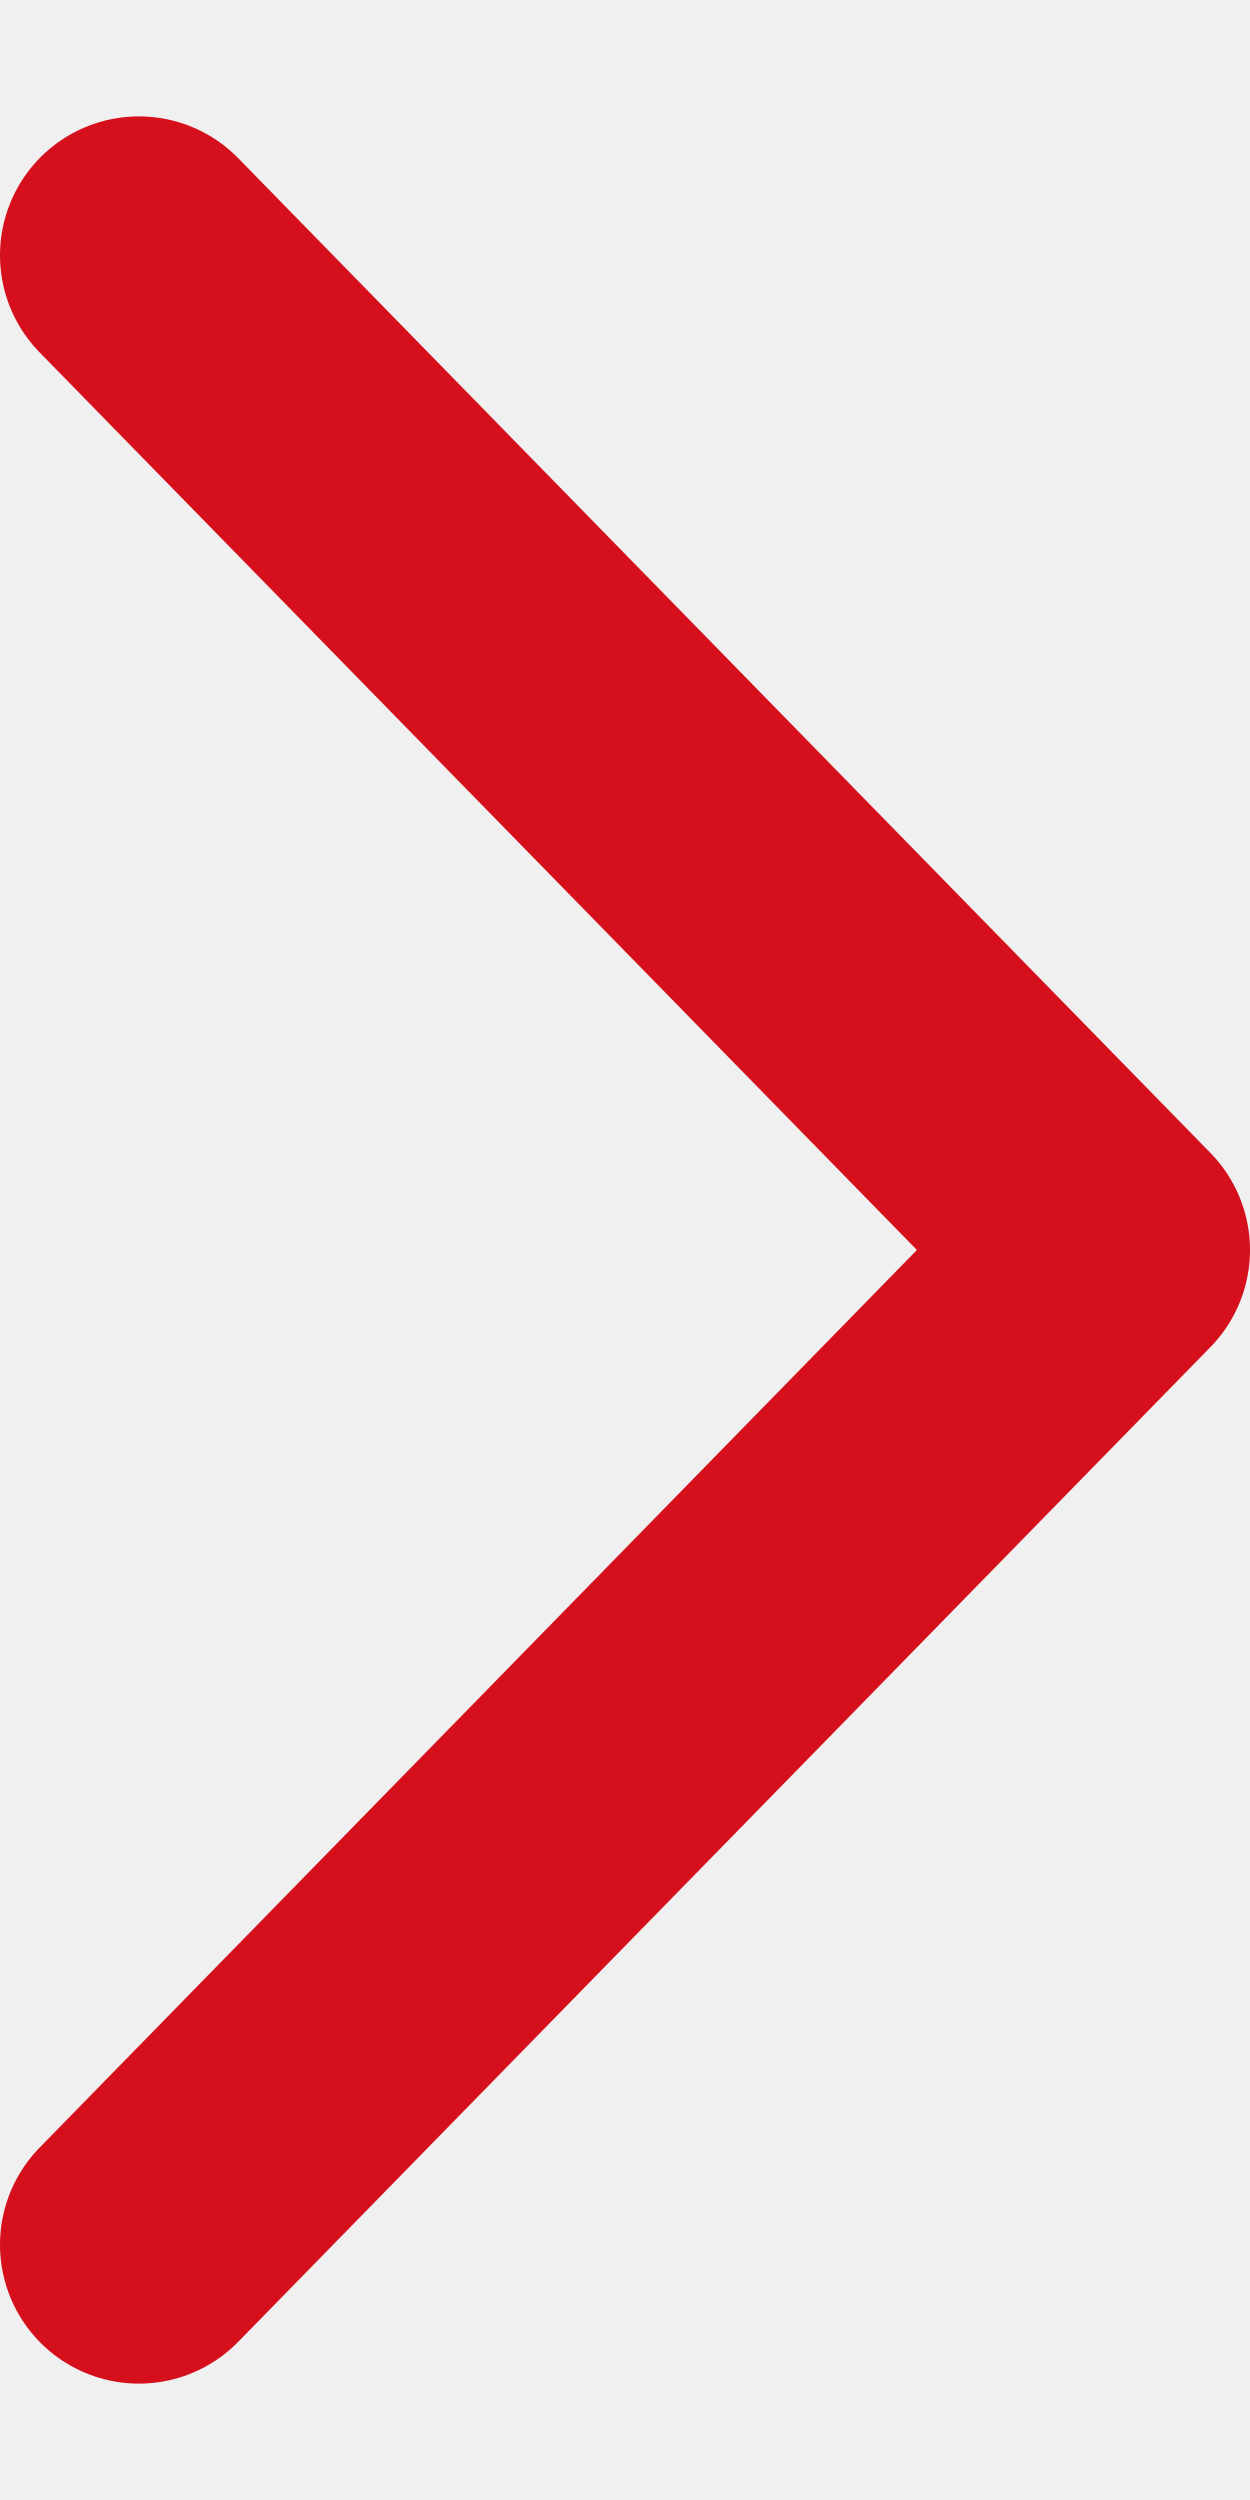
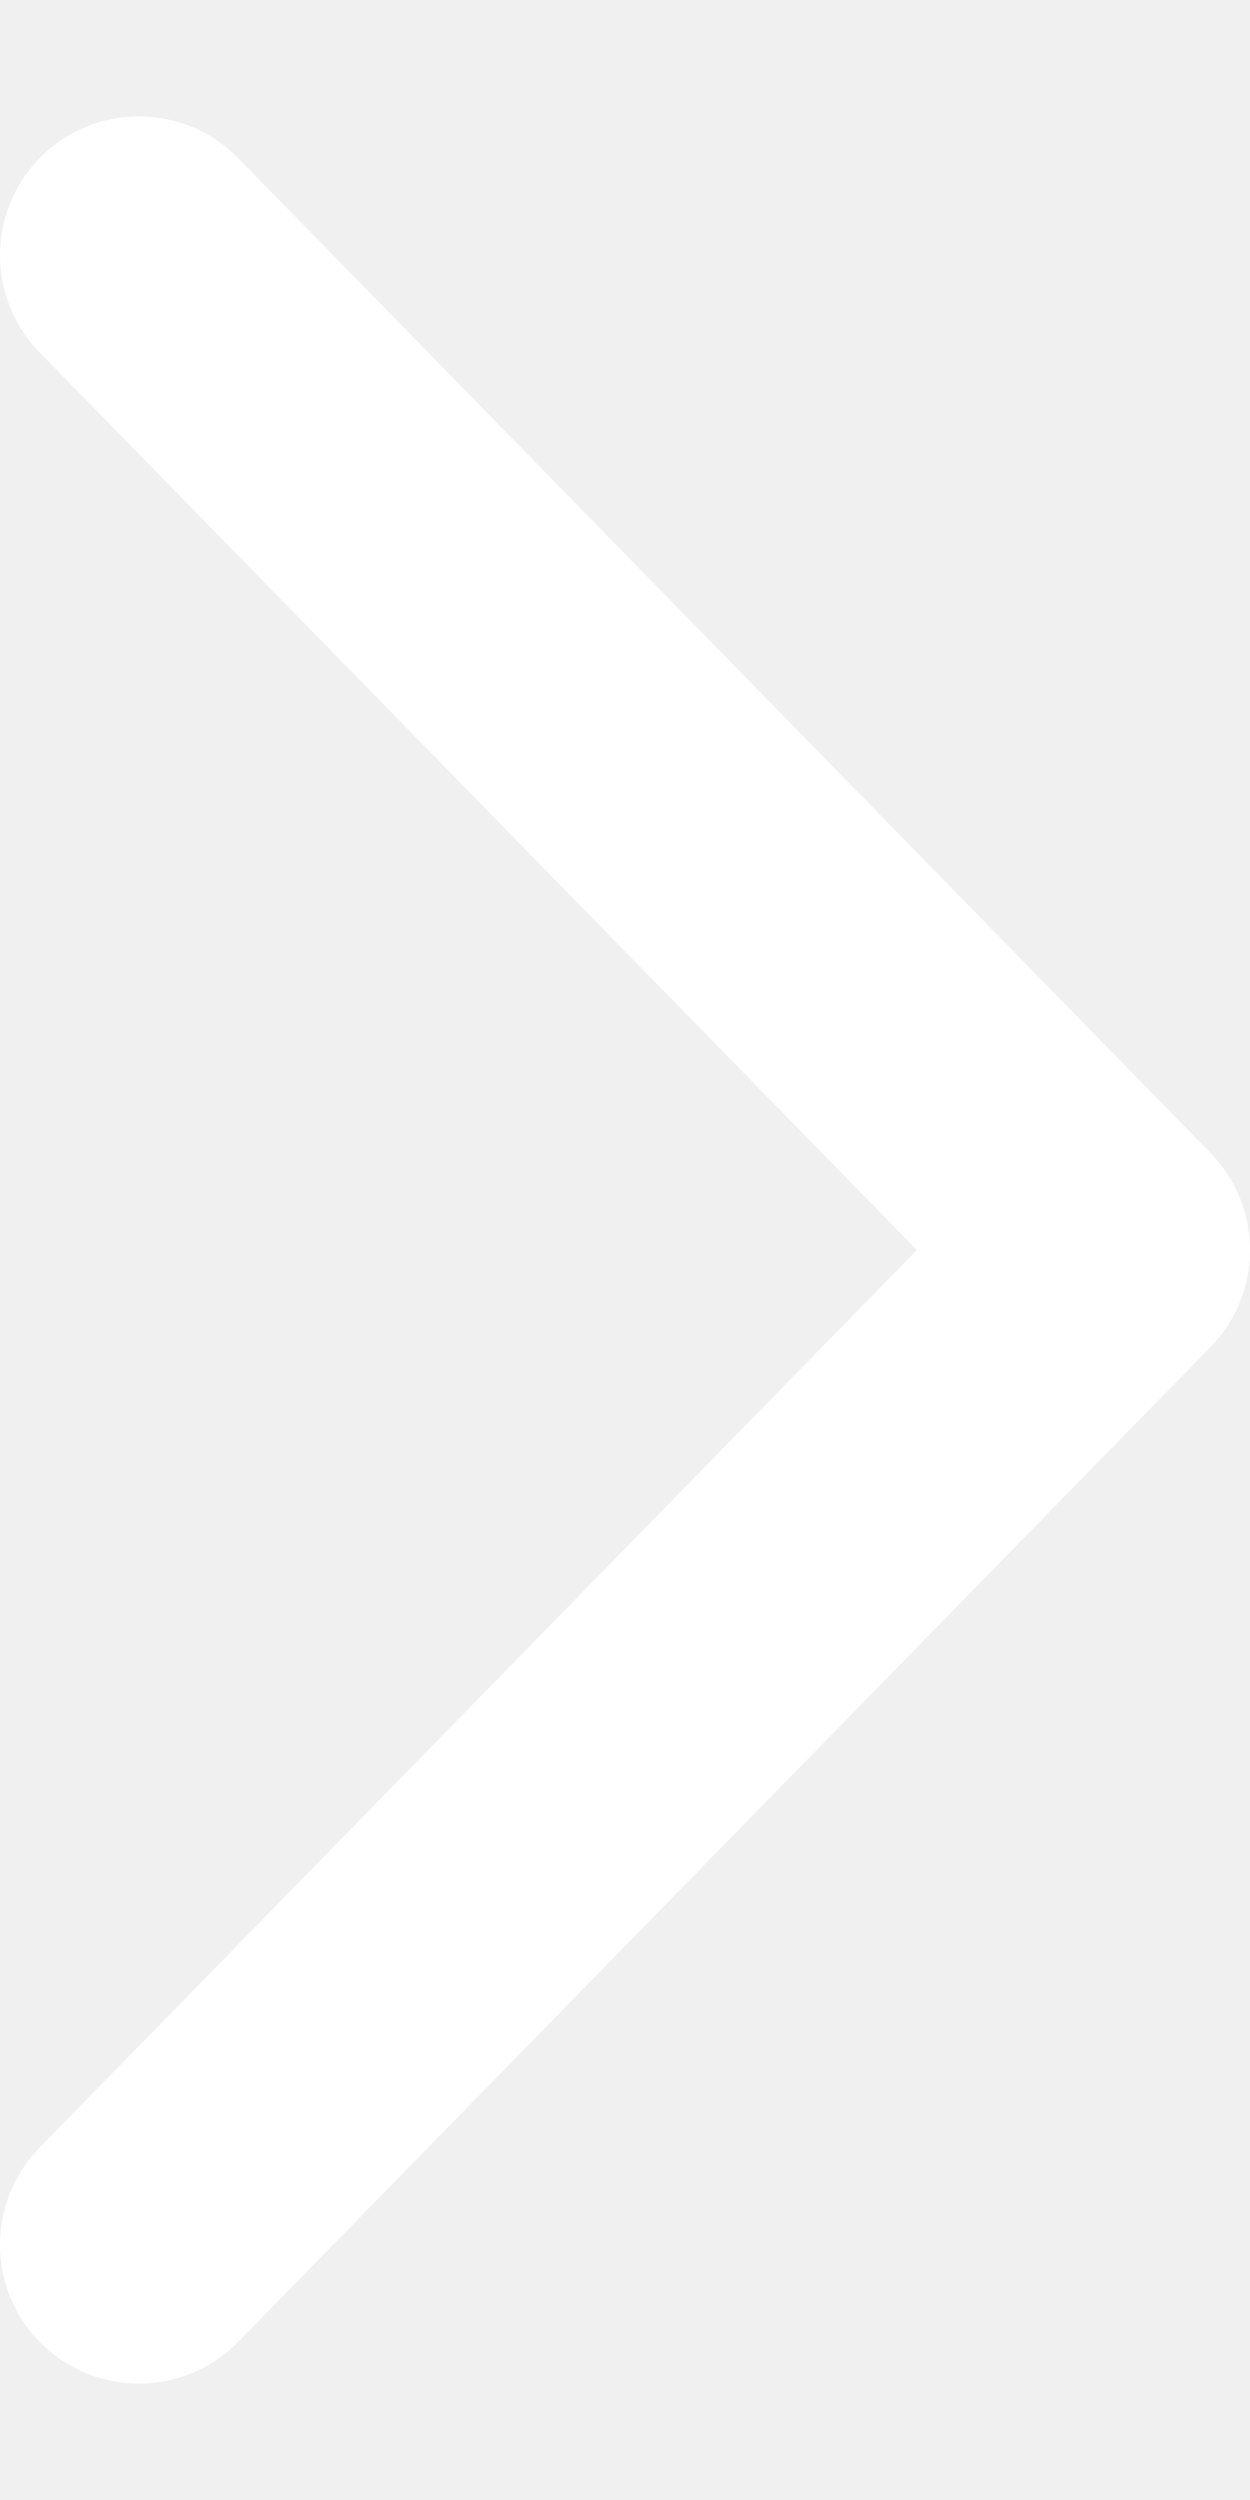
<svg xmlns="http://www.w3.org/2000/svg" width="9" height="18" viewBox="0 0 9 18" fill="none">
-   <path d="M1 16.162L8 9L1 1.838" stroke="#D5101C" stroke-width="2" stroke-linecap="round" stroke-linejoin="round" />
+   <path d="M1 16.162L8 9L1 1.838" stroke="#FFF" stroke-width="2" stroke-linecap="round" stroke-linejoin="round" />
</svg>
